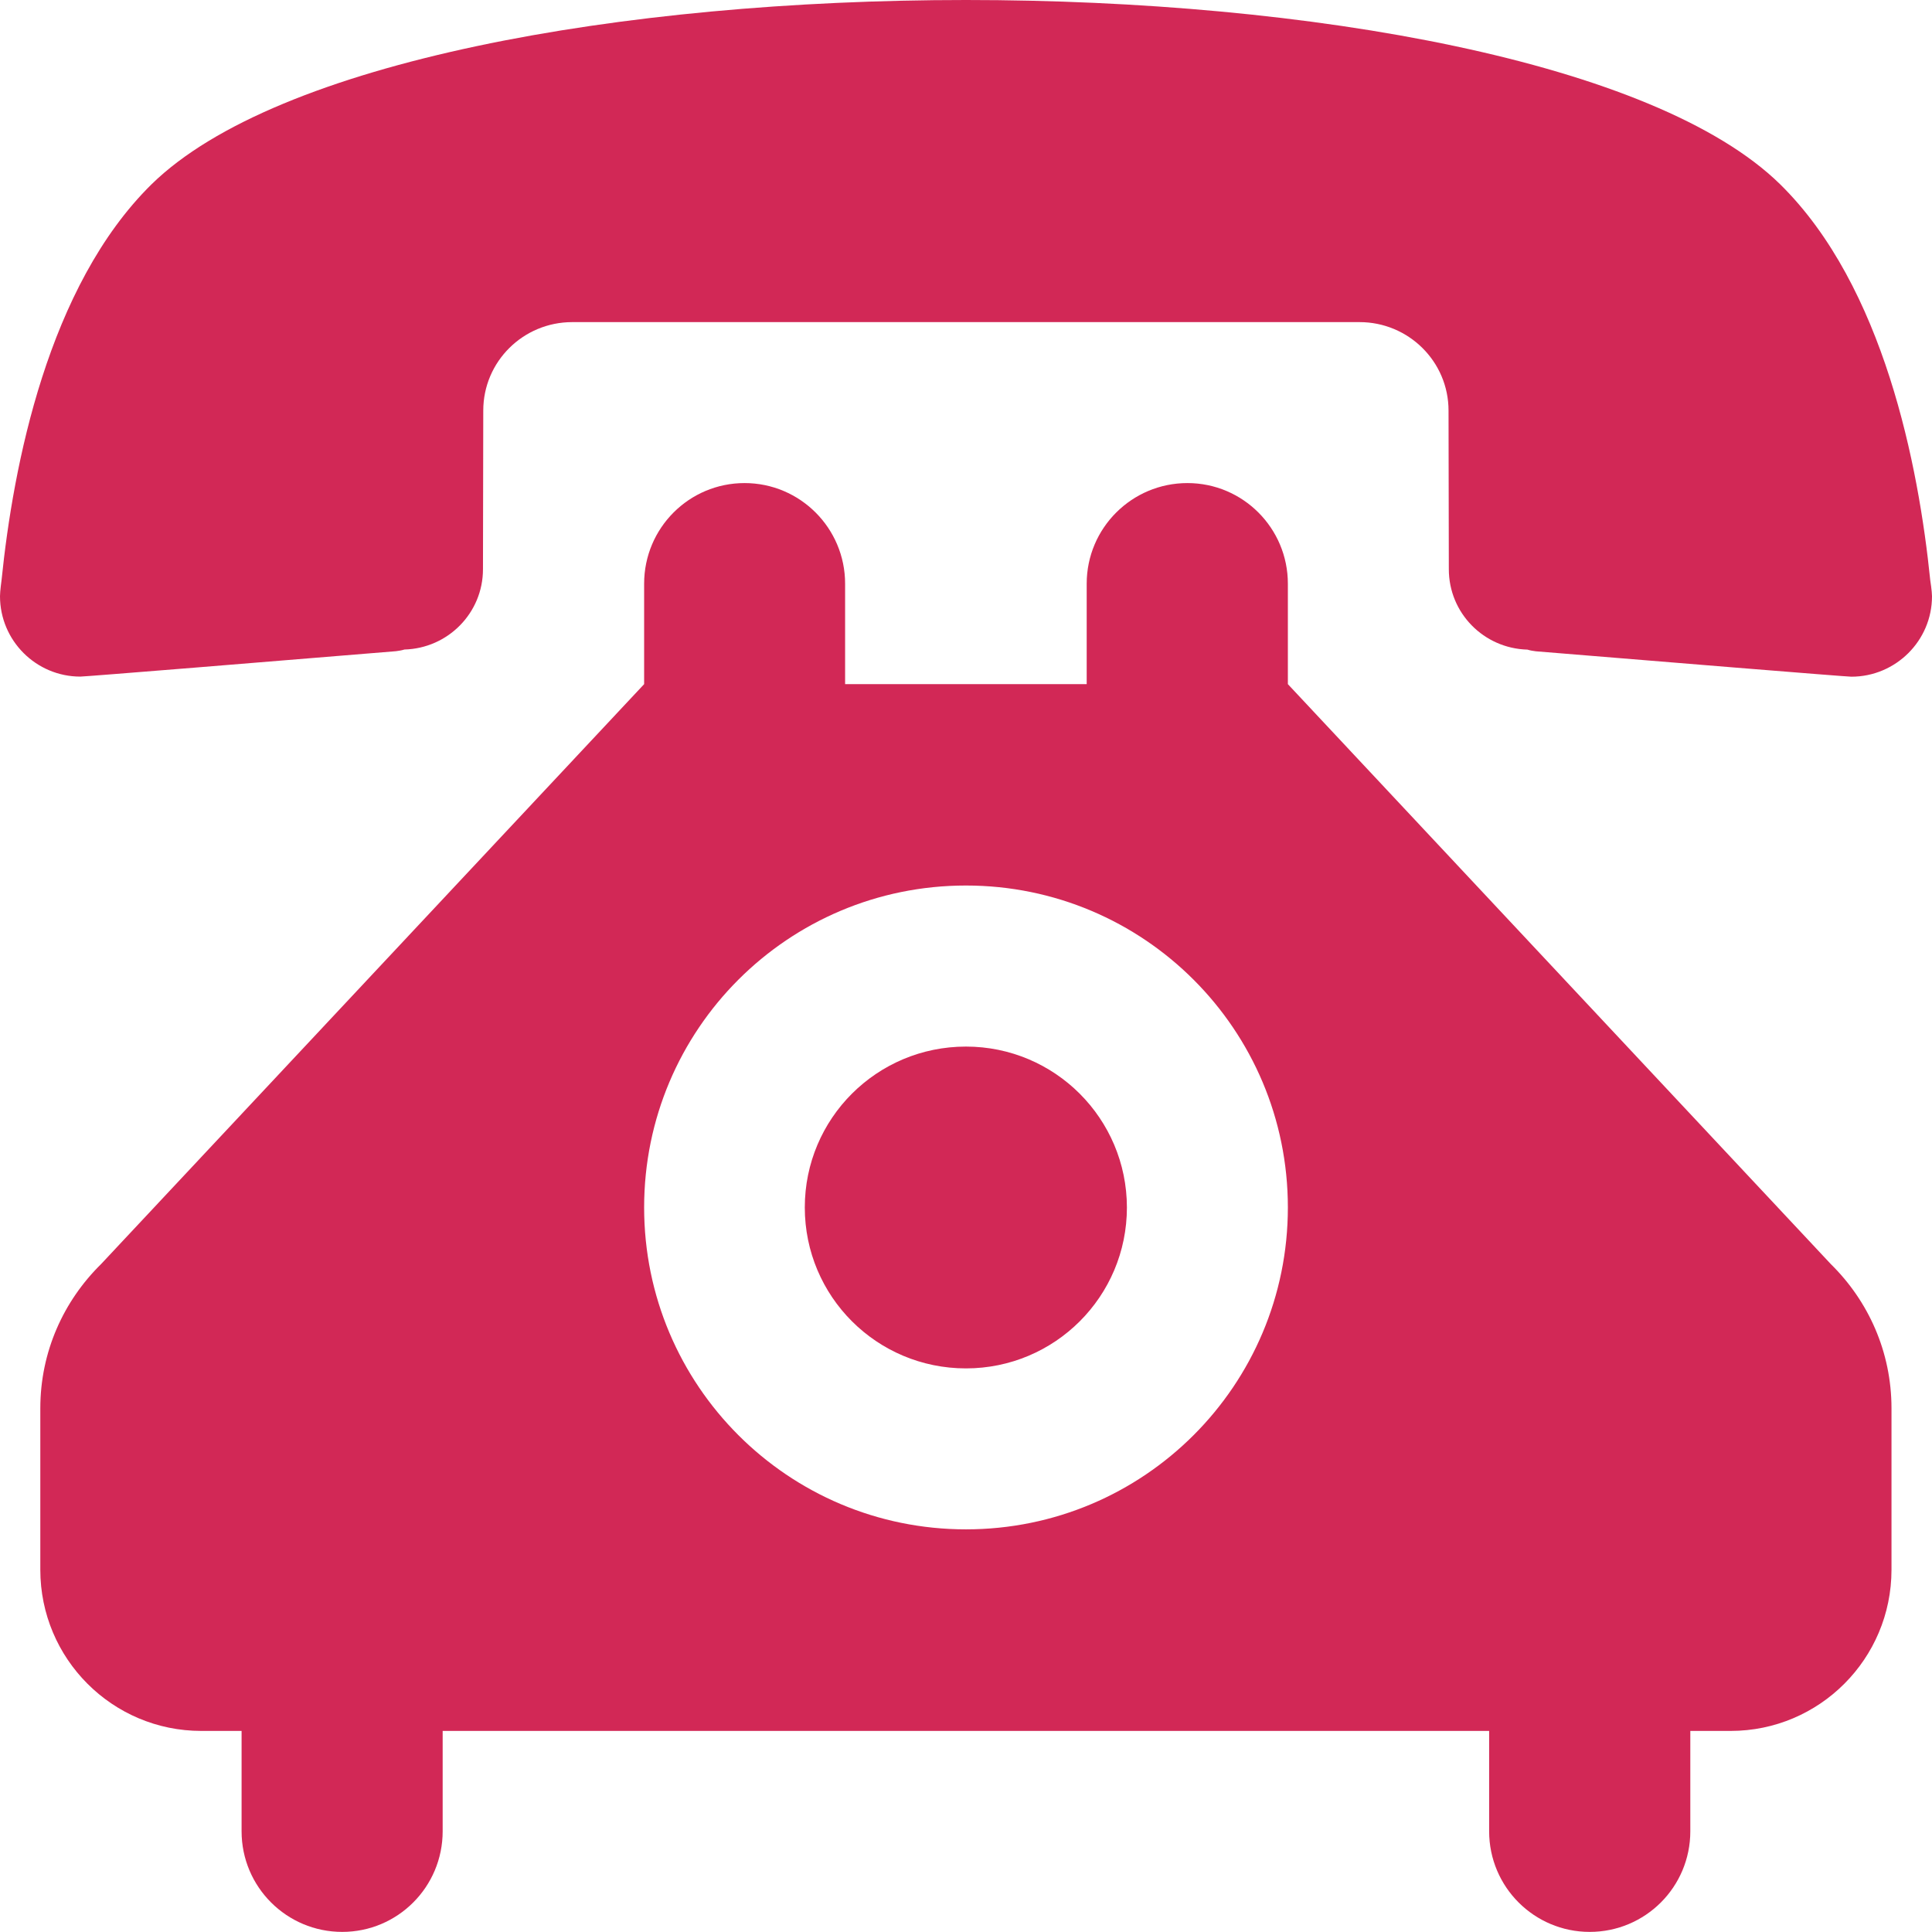
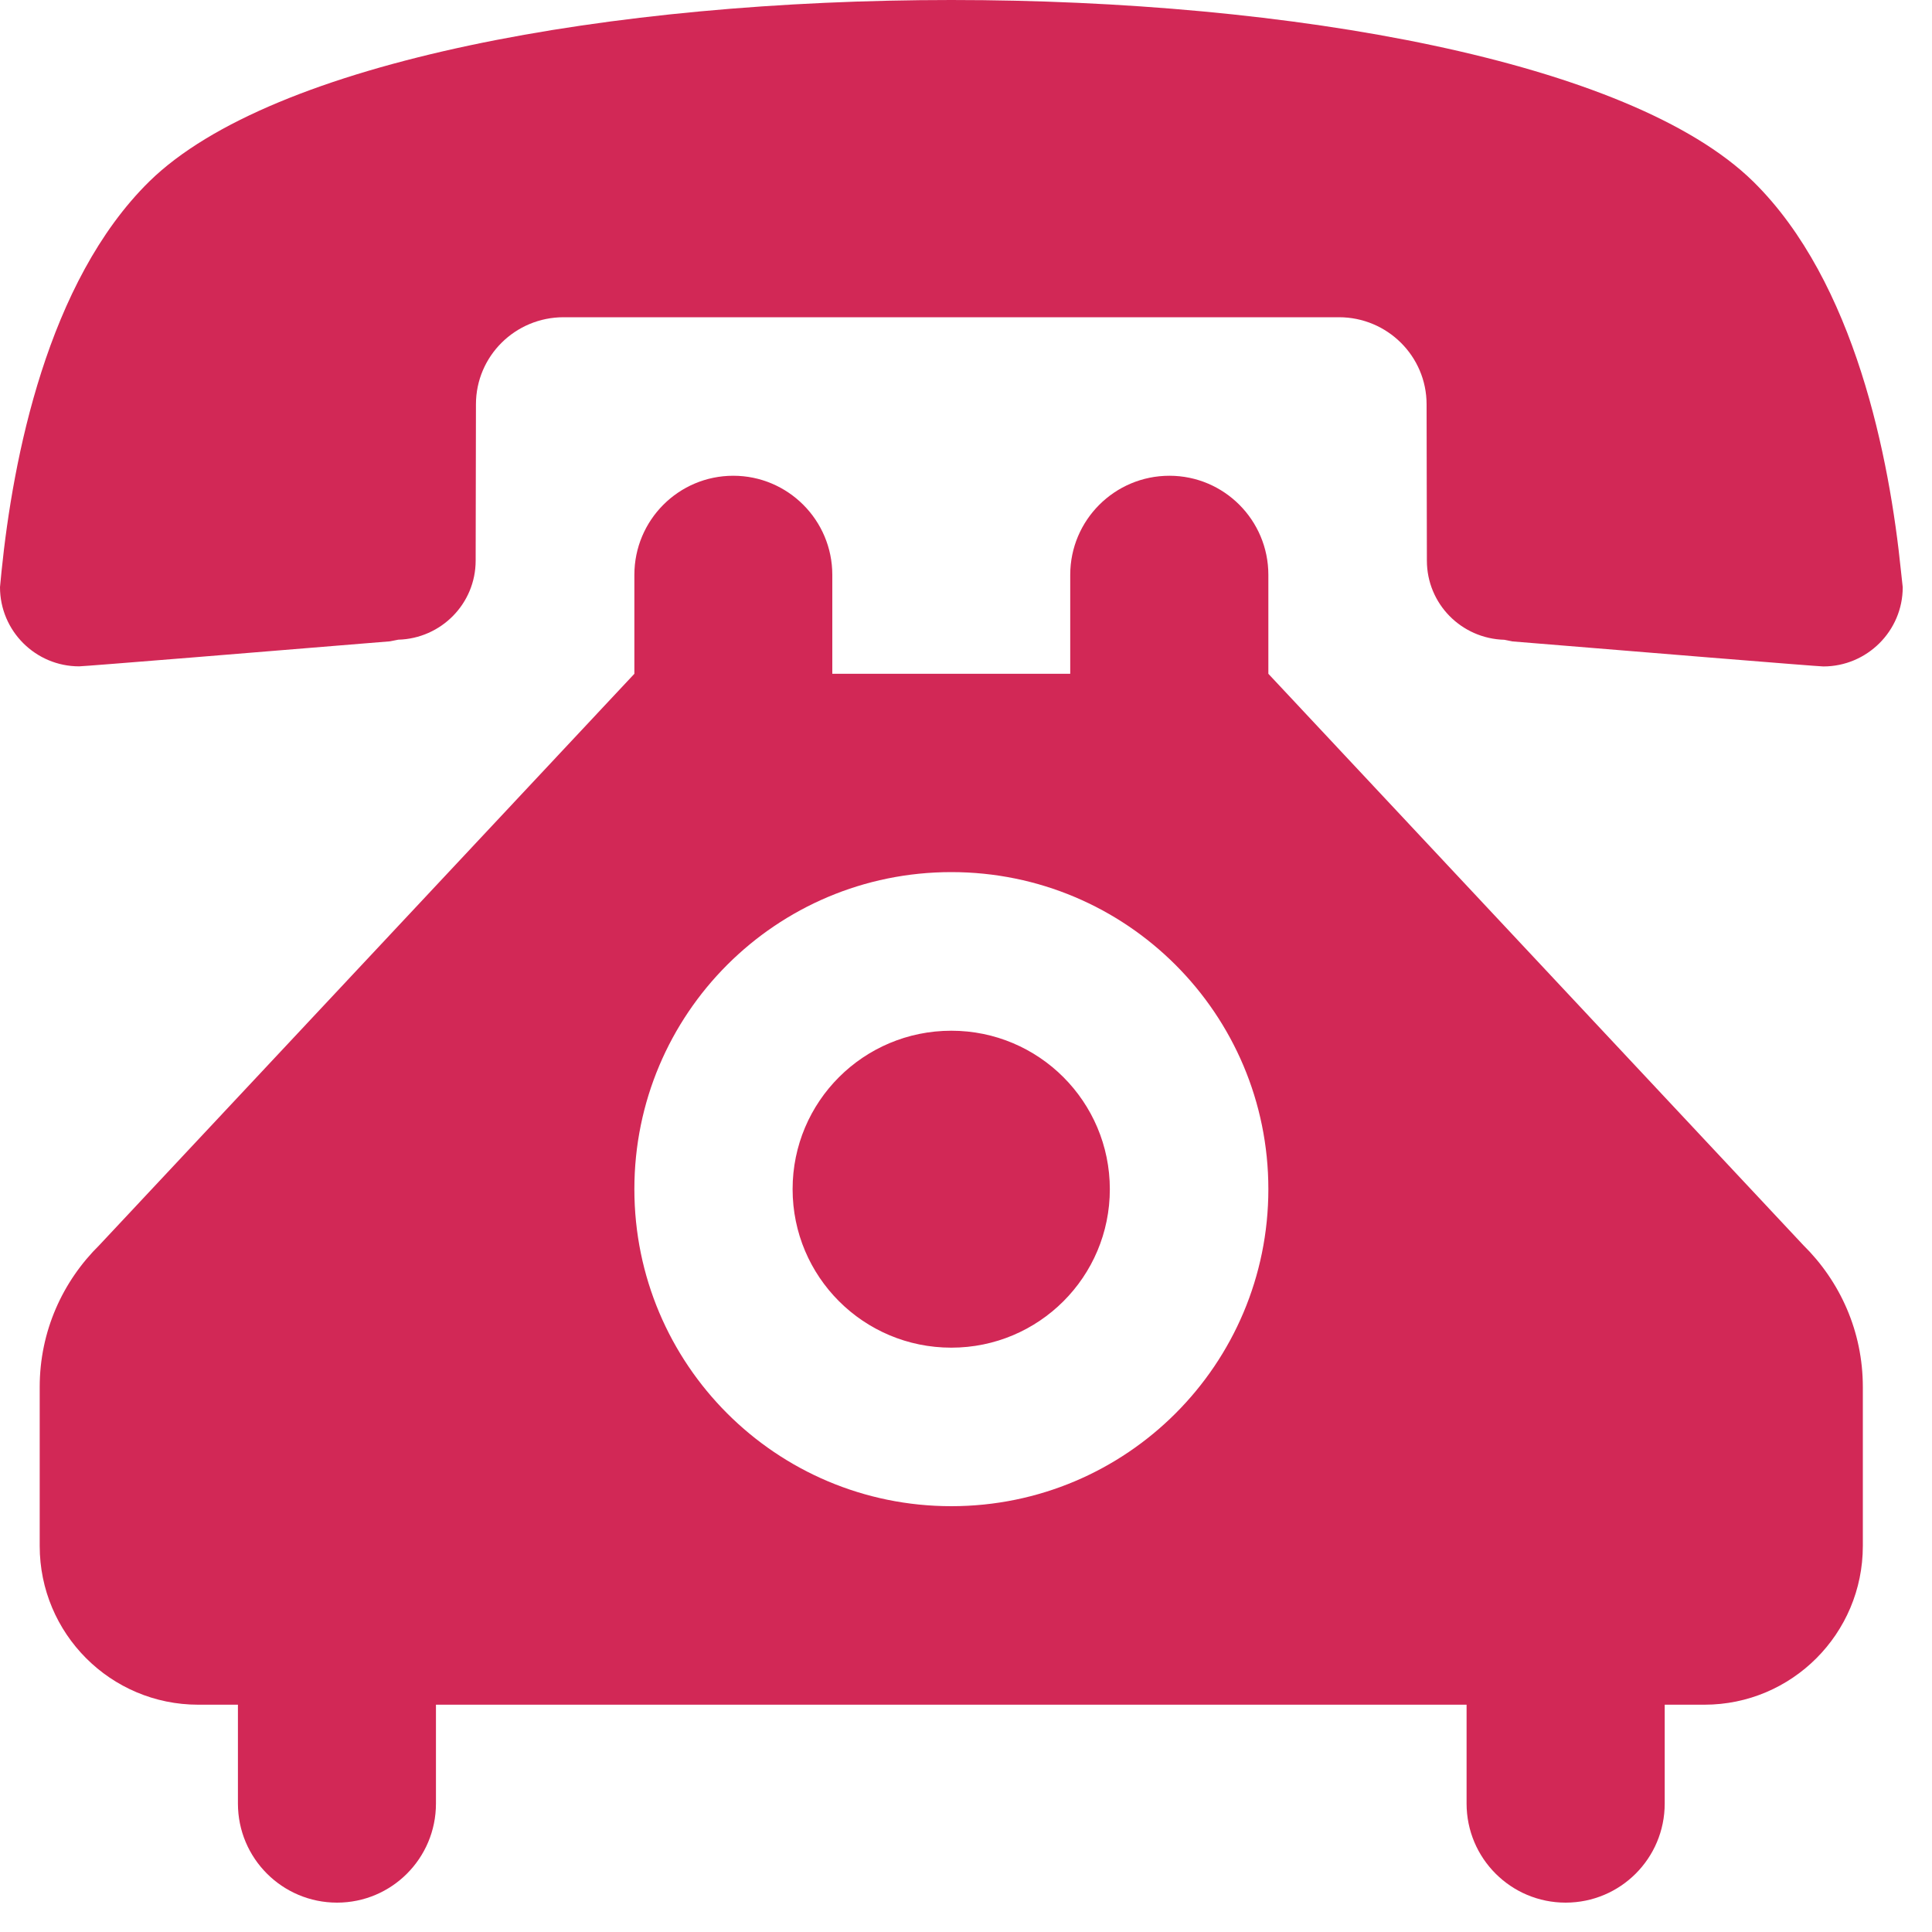
- <svg xmlns="http://www.w3.org/2000/svg" version="1.1" id="Layer_1" x="0px" y="0px" width="19.697px" height="19.696px" viewBox="0 0 19.697 19.696" enable-background="new 0 0 19.697 19.696" xml:space="preserve">
-   <path fill="#d22856" d="M9.848,0C6.34,0,2.823,0.628,1.546,1.878c-1.058,1.04-1.412,2.874-1.53,4.035c0,0-0.016,0.115-0.016,0.165 c0,0.454,0.369,0.82,0.819,0.82c0.054,0,2.028-0.161,3.218-0.259c0.029-0.004,0.058-0.008,0.086-0.017 C4.566,6.61,4.924,6.25,4.924,5.803l0.003-1.617c0-0.5,0.407-0.902,0.907-0.902h8.027c0.499,0,0.907,0.402,0.907,0.902l0.003,1.617 c0,0.447,0.356,0.808,0.802,0.82c0.027,0.009,0.056,0.013,0.085,0.017c1.19,0.098,3.164,0.259,3.217,0.259 c0.451,0,0.822-0.366,0.822-0.82c0-0.05-0.018-0.165-0.018-0.165c-0.118-1.161-0.472-2.995-1.53-4.035 C16.873,0.628,13.356,0,9.848,0z M9.848,10.67c-0.908,0-1.643,0.733-1.643,1.64c0,0.907,0.734,1.641,1.643,1.641 c0.906,0,1.641-0.733,1.641-1.641C11.488,11.404,10.754,10.67,9.848,10.67z M8.616,6.975V5.951c0-0.567-0.46-1.026-1.025-1.026 c-0.566,0-1.024,0.459-1.024,1.026v1.024l-5.537,5.913c-0.382,0.376-0.619,0.894-0.619,1.47v1.646c0,0.907,0.734,1.643,1.641,1.643 h0.411v1.023c0,0.568,0.46,1.026,1.026,1.026c0.565,0,1.024-0.458,1.024-1.026v-1.023h10.669v1.023c0,0.568,0.46,1.026,1.025,1.026 c0.567,0,1.026-0.458,1.026-1.026v-1.023h0.411c0.905,0,1.64-0.735,1.64-1.643v-1.646c0-0.576-0.236-1.094-0.618-1.47L13.13,6.975 V5.951c0-0.567-0.459-1.026-1.024-1.026c-0.567,0-1.027,0.459-1.027,1.026v1.024H8.616z M9.848,9.028 c1.814,0,3.282,1.468,3.282,3.282s-1.468,3.282-3.282,3.282c-1.813,0-3.281-1.468-3.281-3.282S8.034,9.028,9.848,9.028z" />
+ <svg xmlns="http://www.w3.org/2000/svg" width="20" height="20" viewBox="0 0 20 20">
+   <path fill="#d22856" d="M9.848 0c-3.508 0-7.025.628-8.302 1.878-1.058 1.04-1.412 2.874-1.53 4.035l-.016.165c0 .454.369.82.819.82.054 0 2.028-.161 3.218-.259l.086-.017c.443-.012.801-.372.801-.819l.003-1.617c0-.5.407-.902.907-.902h8.027c.499 0 .907.402.907.902l.003 1.617c0 .447.356.808.802.82l.085.017c1.19.098 3.164.259 3.217.259.451 0 .822-.366.822-.82l-.018-.165c-.118-1.161-.472-2.995-1.53-4.035-1.276-1.251-4.793-1.879-8.301-1.879zm0 10.67c-.908 0-1.643.733-1.643 1.64 0 .907.734 1.641 1.643 1.641.906 0 1.641-.733 1.641-1.641-.001-.906-.735-1.64-1.641-1.64zm-1.232-3.695v-1.024c0-.567-.46-1.026-1.025-1.026-.566 0-1.024.459-1.024 1.026v1.024l-5.537 5.913c-.382.376-.619.894-.619 1.47v1.646c0 .907.734 1.643 1.641 1.643h.411v1.023c0 .568.46 1.026 1.026 1.026.565 0 1.024-.458 1.024-1.026v-1.023h10.669v1.023c0 .568.46 1.026 1.025 1.026.567 0 1.026-.458 1.026-1.026v-1.023h.411c.905 0 1.64-.735 1.64-1.643v-1.646c0-.576-.236-1.094-.618-1.47l-5.536-5.913v-1.024c0-.567-.459-1.026-1.024-1.026-.567 0-1.027.459-1.027 1.026v1.024h-2.463zm1.232 2.053c1.814 0 3.282 1.468 3.282 3.282s-1.468 3.282-3.282 3.282c-1.813 0-3.281-1.468-3.281-3.282s1.467-3.282 3.281-3.282z" />
</svg>
